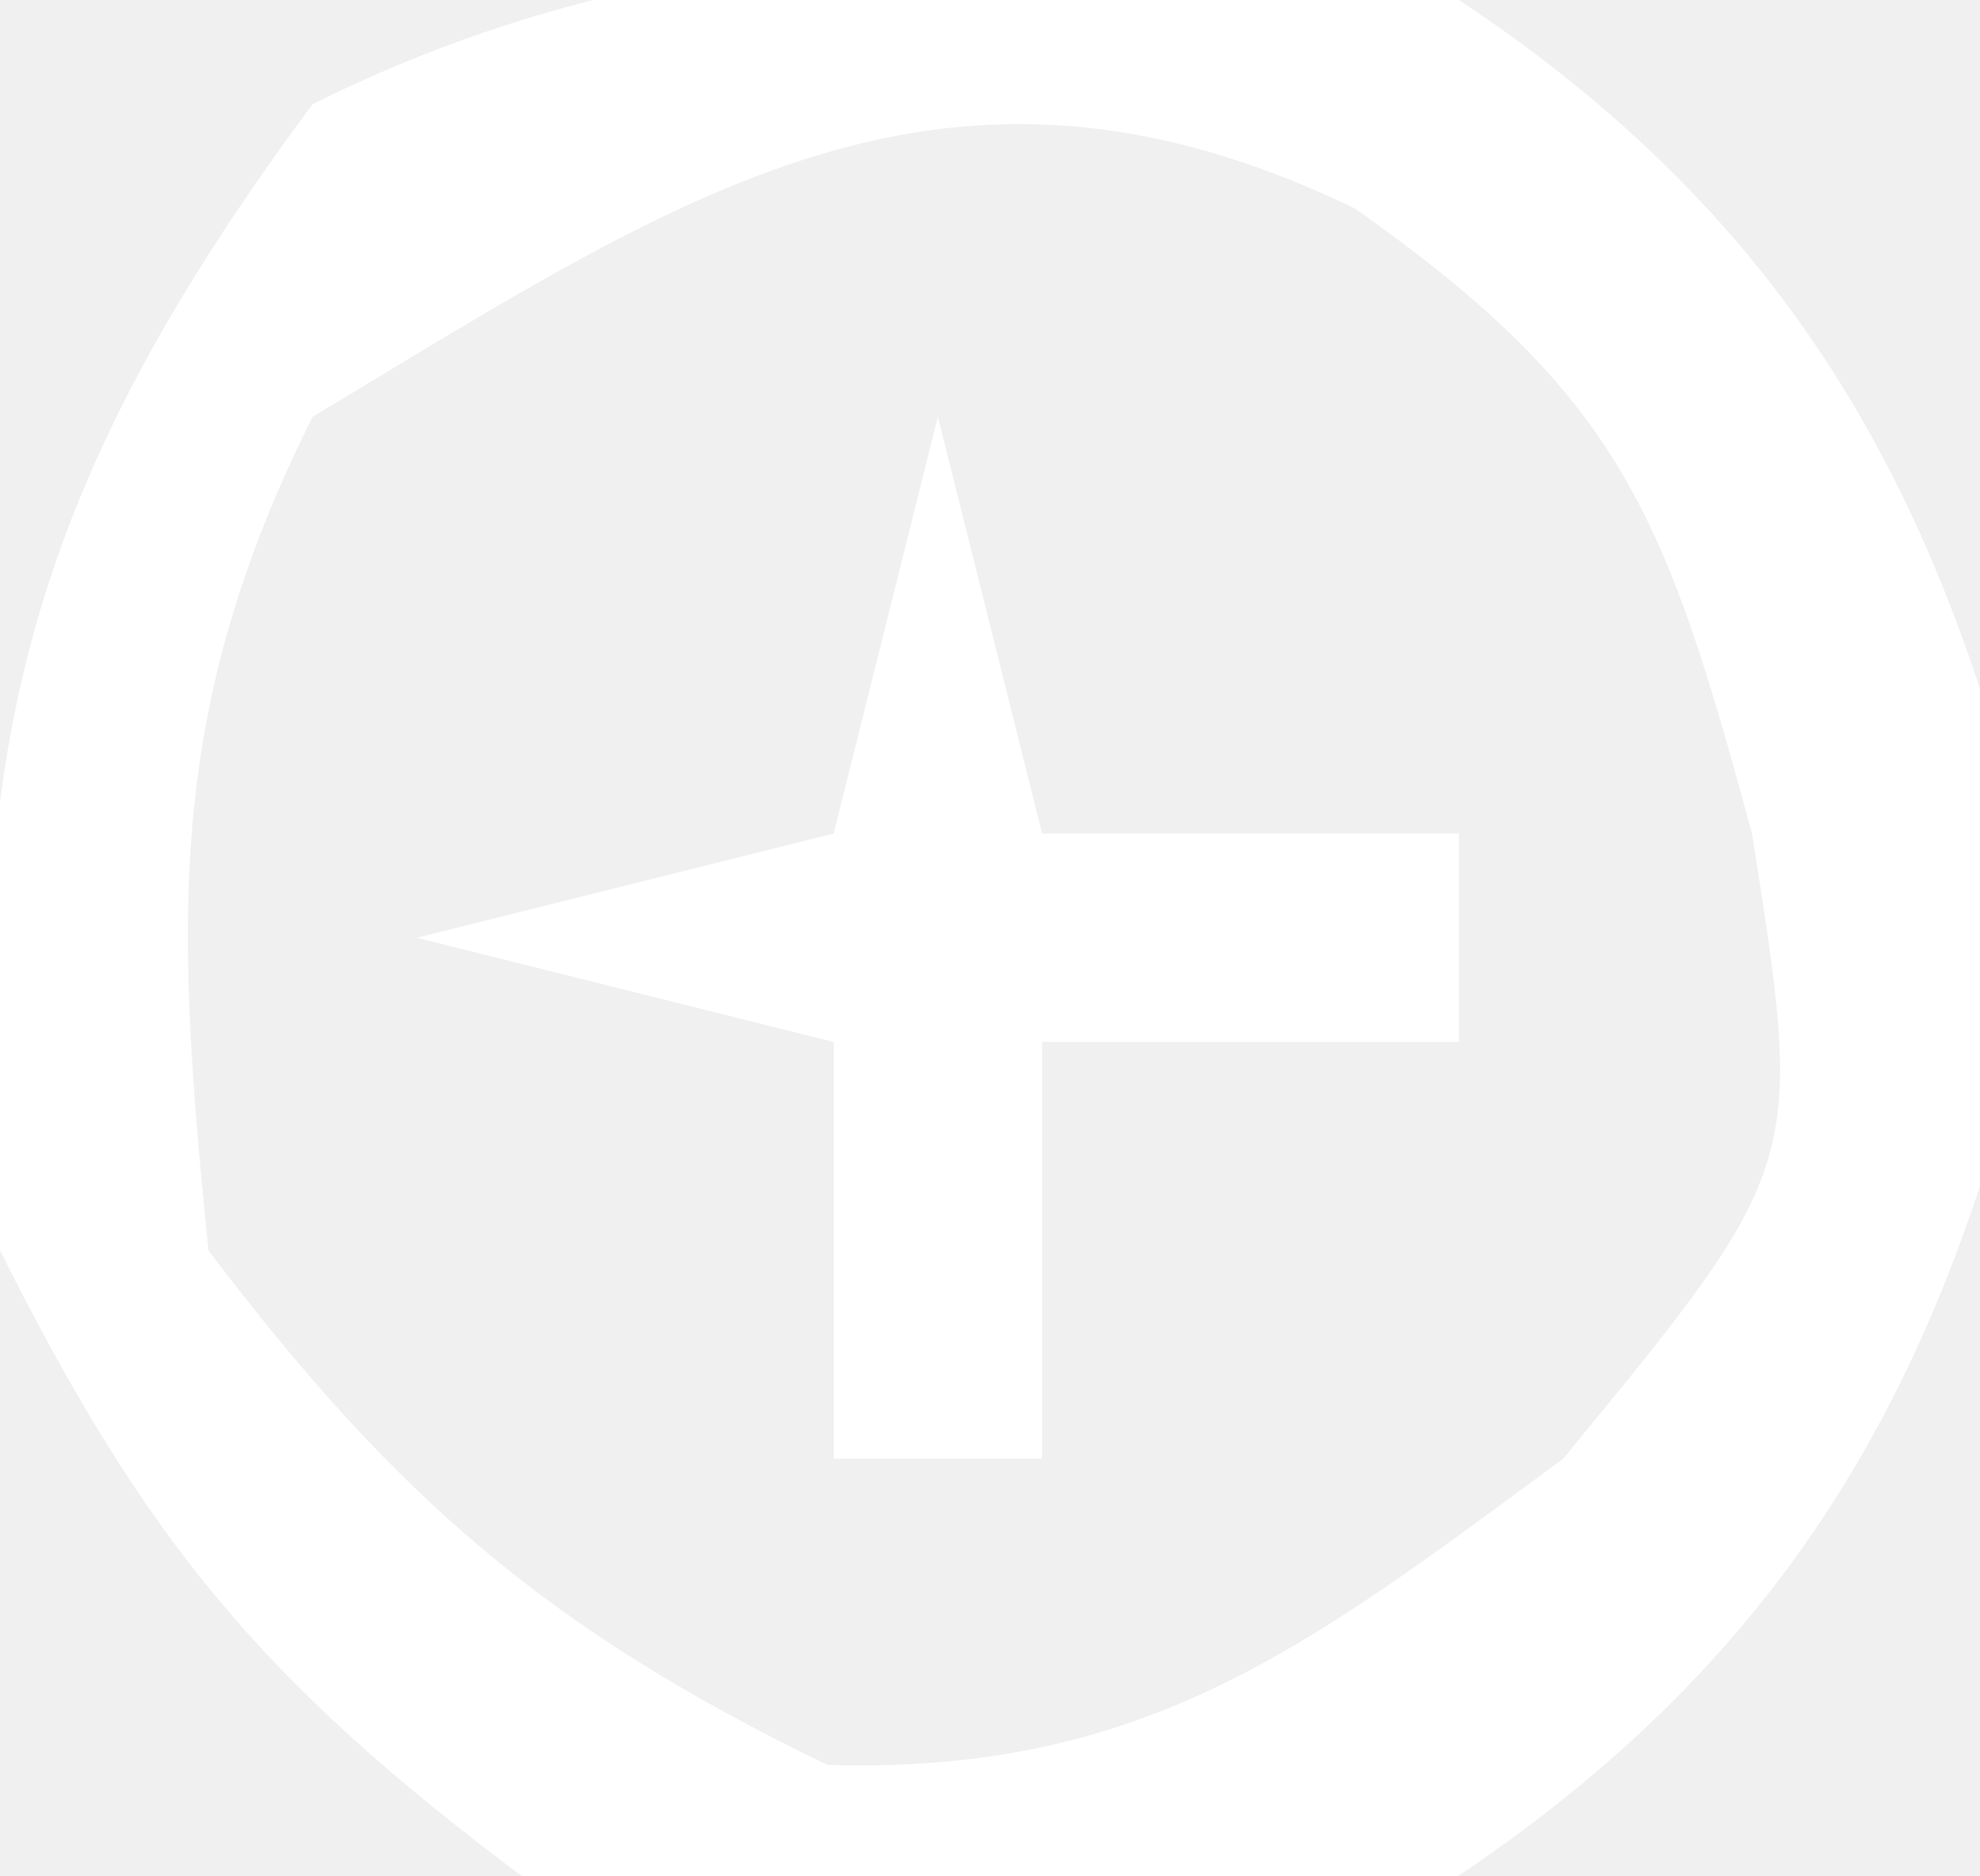
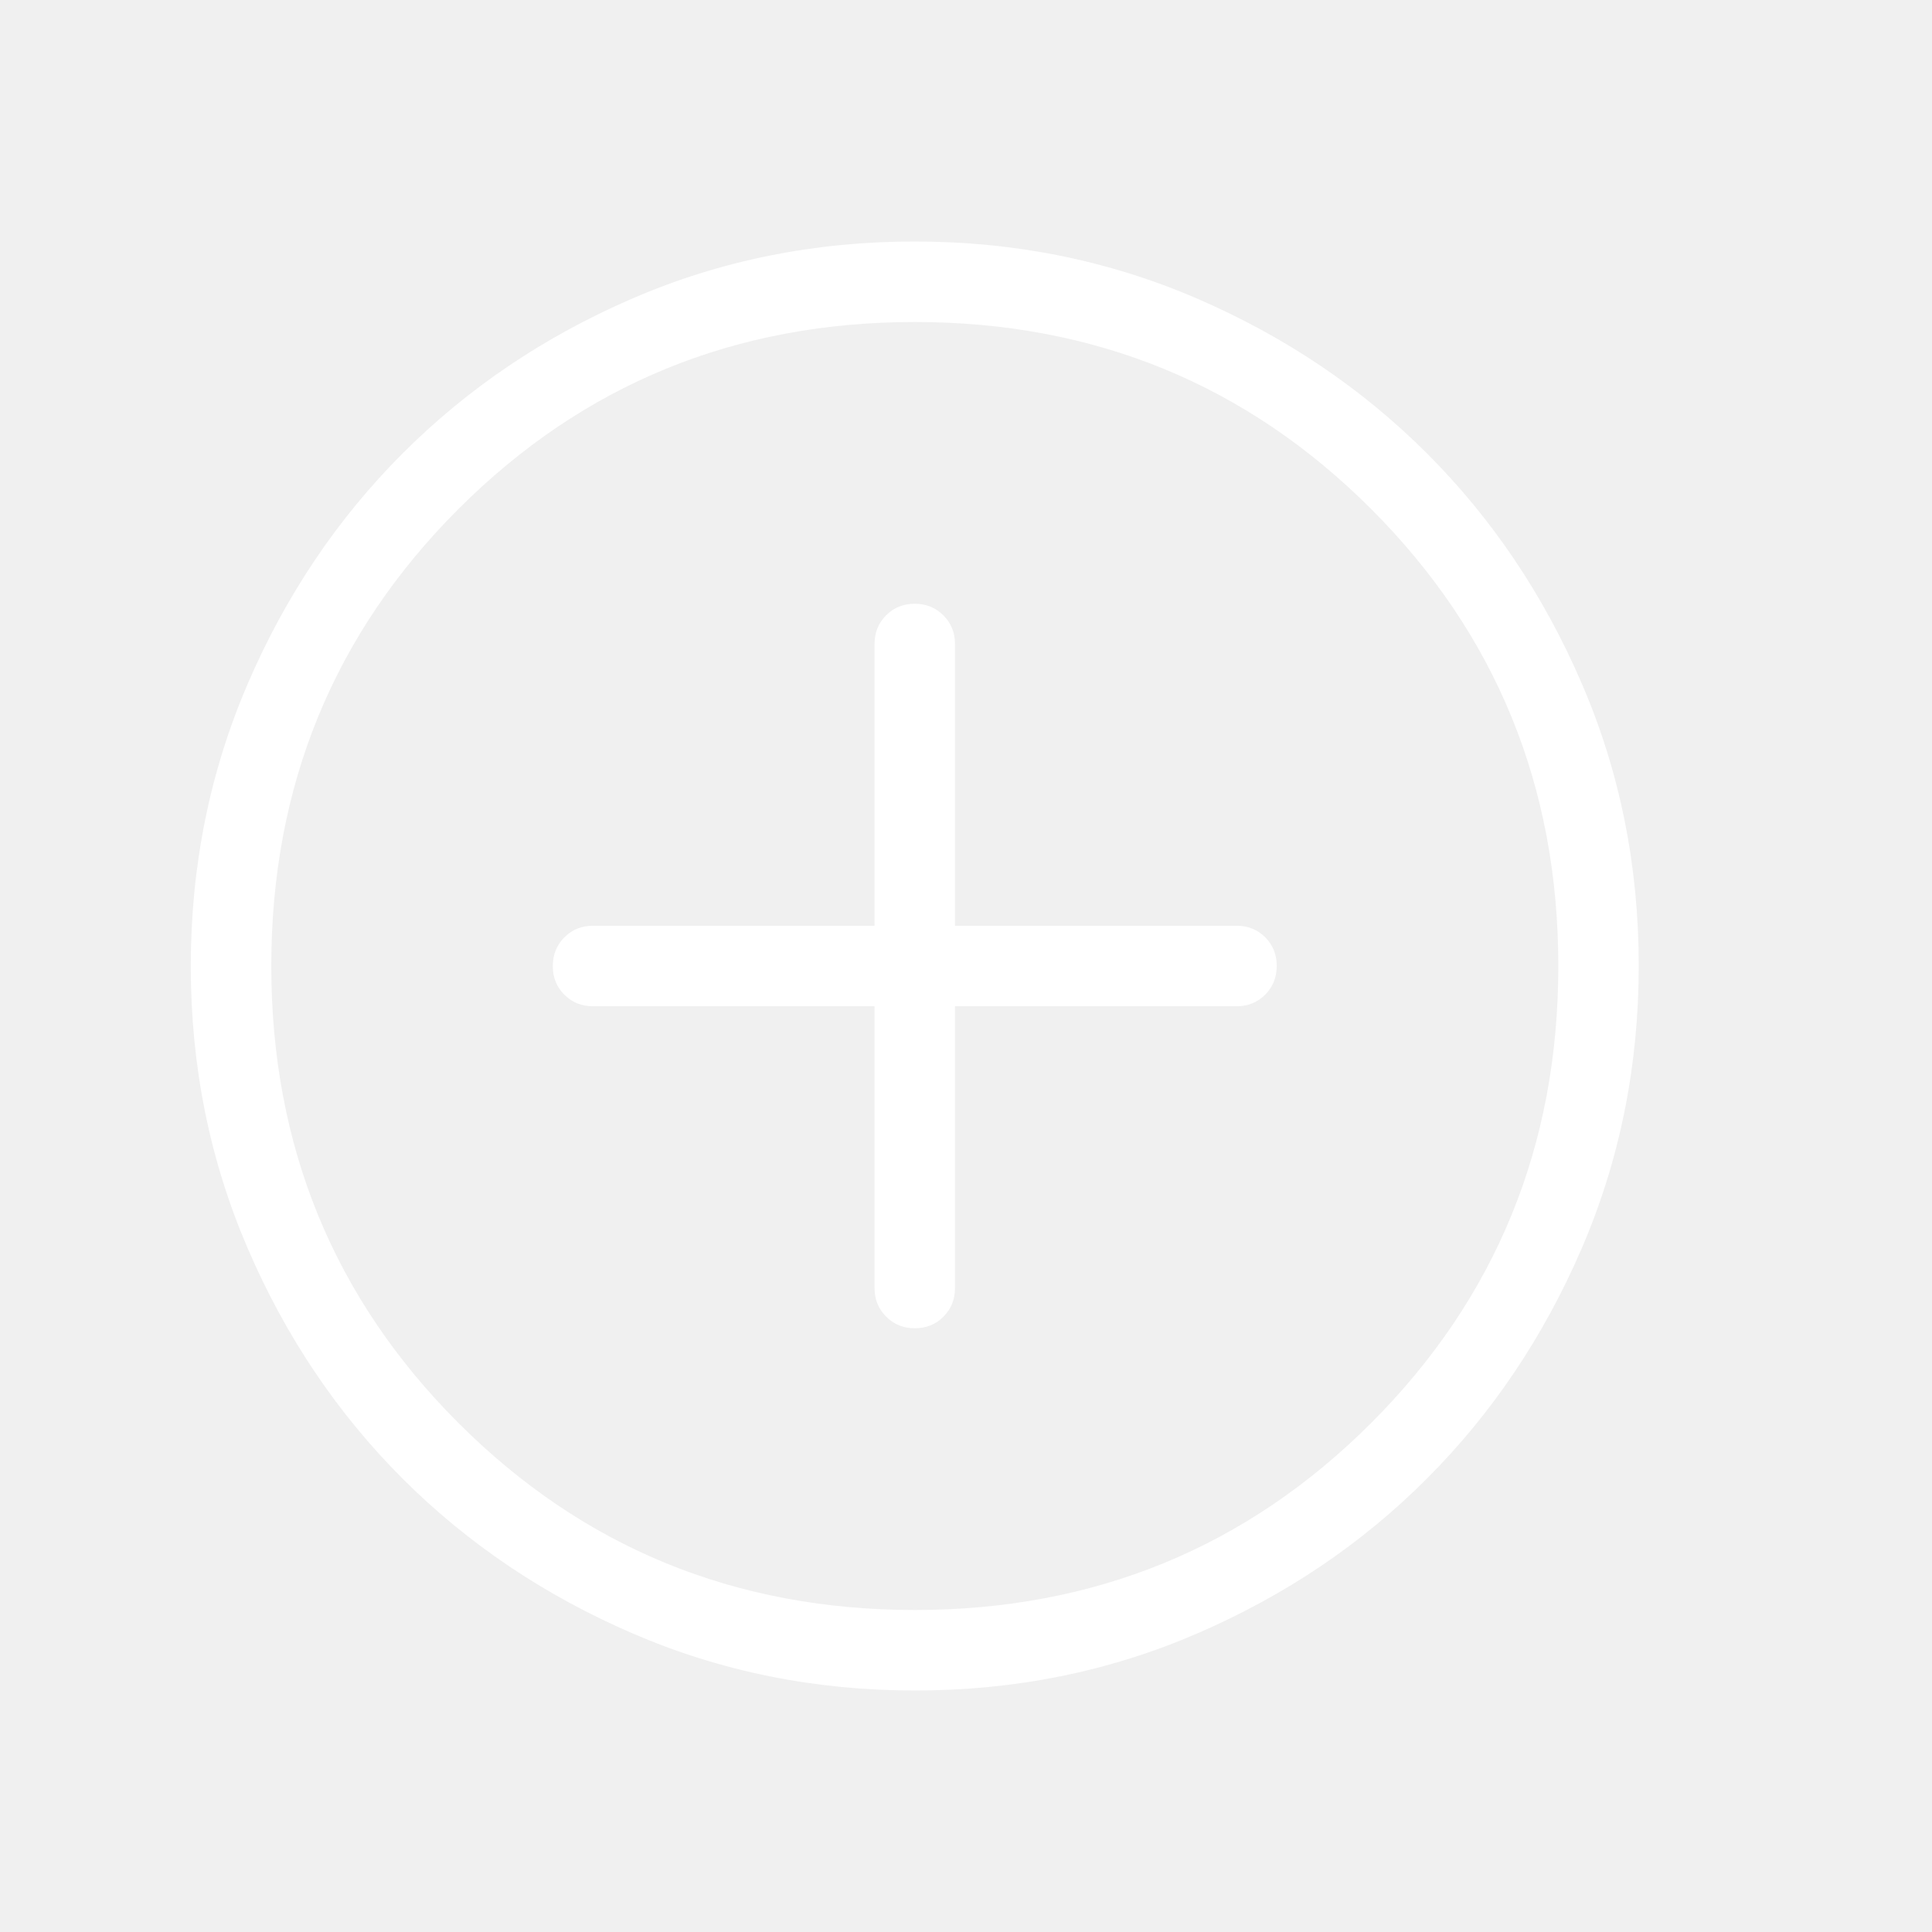
- <svg xmlns="http://www.w3.org/2000/svg" version="1.1" width="19" height="18">
-   <path d="M0 0 C3.372 2.235 4.802 5.048 5.625 9 C4.799 12.965 3.36 15.739 0 18 C-3.143 18.738 -5.853 18.706 -9 18 C-11.502 16.124 -12.619 14.761 -14 12 C-14.413 7.352 -13.79 4.756 -11 1 C-7.499 -0.75 -3.81 -0.69 0 0 Z M-11 4 C-12.42 6.841 -12.315 8.855 -12 12 C-10.204 14.373 -8.731 15.646 -6.062 16.938 C-2.999 17.03 -1.426 15.787 1 14 C3.315 11.183 3.315 11.183 2.812 8 C1.982 4.933 1.557 3.8 -1 2 C-4.944 0.096 -7.457 1.874 -11 4 Z " fill="#FFFFFF" transform="translate(14,0)" />
-   <path d="M0 0 C0.33 1.32 0.66 2.64 1 4 C2.32 4 3.64 4 5 4 C5 4.66 5 5.32 5 6 C3.68 6 2.36 6 1 6 C1 7.32 1 8.64 1 10 C0.34 10 -0.32 10 -1 10 C-1 8.68 -1 7.36 -1 6 C-2.32 5.67 -3.64 5.34 -5 5 C-3.68 4.67 -2.36 4.34 -1 4 C-0.67 2.68 -0.34 1.36 0 0 Z " fill="#FFFFFF" transform="translate(9,4)" />
+ <svg xmlns="http://www.w3.org/2000/svg" width="24" height="24" viewBox="0 0 24 24" fill="none">
+   <mask id="mask0_1578_2800" style="mask-type:alpha" maskUnits="userSpaceOnUse" x="0" y="0" width="24" height="24">
+     <rect width="24" height="24" fill="#D9D9D9" />
+   </mask>
+   <g mask="url(#mask0_1578_2800)">
+     <path d="M10.864 12.5V16C10.864 16.142 10.912 16.26 11.008 16.356C11.104 16.452 11.223 16.5 11.364 16.5C11.506 16.5 11.625 16.452 11.72 16.356C11.816 16.26 11.863 16.142 11.863 16V12.5H15.361C15.502 12.5 15.621 12.452 15.717 12.356C15.812 12.26 15.86 12.141 15.86 11.999C15.86 11.857 15.812 11.739 15.717 11.643C15.621 11.548 15.502 11.5 15.361 11.5H11.863V8C11.863 7.858 11.815 7.74 11.719 7.644C11.623 7.548 11.505 7.5 11.363 7.5C11.221 7.5 11.103 7.548 11.007 7.644C10.912 7.74 10.864 7.858 10.864 8V11.5H7.367C7.225 11.5 7.106 11.548 7.011 11.644C6.915 11.74 6.867 11.859 6.867 12.001C6.867 12.143 6.915 12.261 7.011 12.357C7.106 12.452 7.225 12.5 7.367 12.5H10.864ZM11.367 21C10.123 21 8.954 20.764 7.859 20.291C6.765 19.819 5.812 19.178 5.002 18.369C4.192 17.559 3.551 16.607 3.079 15.512C2.607 14.418 2.37 13.248 2.37 12.003C2.37 10.759 2.606 9.589 3.078 8.493C3.55 7.397 4.191 6.444 5 5.634C5.809 4.824 6.76 4.182 7.854 3.709C8.948 3.236 10.117 3 11.361 3C12.604 3 13.773 3.236 14.868 3.708C15.963 4.181 16.915 4.822 17.725 5.631C18.535 6.441 19.176 7.393 19.648 8.488C20.121 9.582 20.357 10.752 20.357 11.997C20.357 13.241 20.121 14.411 19.649 15.507C19.177 16.602 18.537 17.555 17.727 18.366C16.919 19.177 15.967 19.818 14.873 20.291C13.779 20.764 12.611 21 11.367 21ZM11.364 20C13.595 20 15.486 19.225 17.035 17.675C18.583 16.125 19.358 14.233 19.358 12C19.358 9.767 18.583 7.875 17.035 6.325C15.486 4.775 13.595 4 11.364 4C9.132 4 7.242 4.775 5.693 6.325C4.144 7.875 3.37 9.767 3.37 12C3.37 14.233 4.144 16.125 5.693 17.675C7.242 19.225 9.132 20 11.364 20Z" fill="white" />
+   </g>
</svg>
